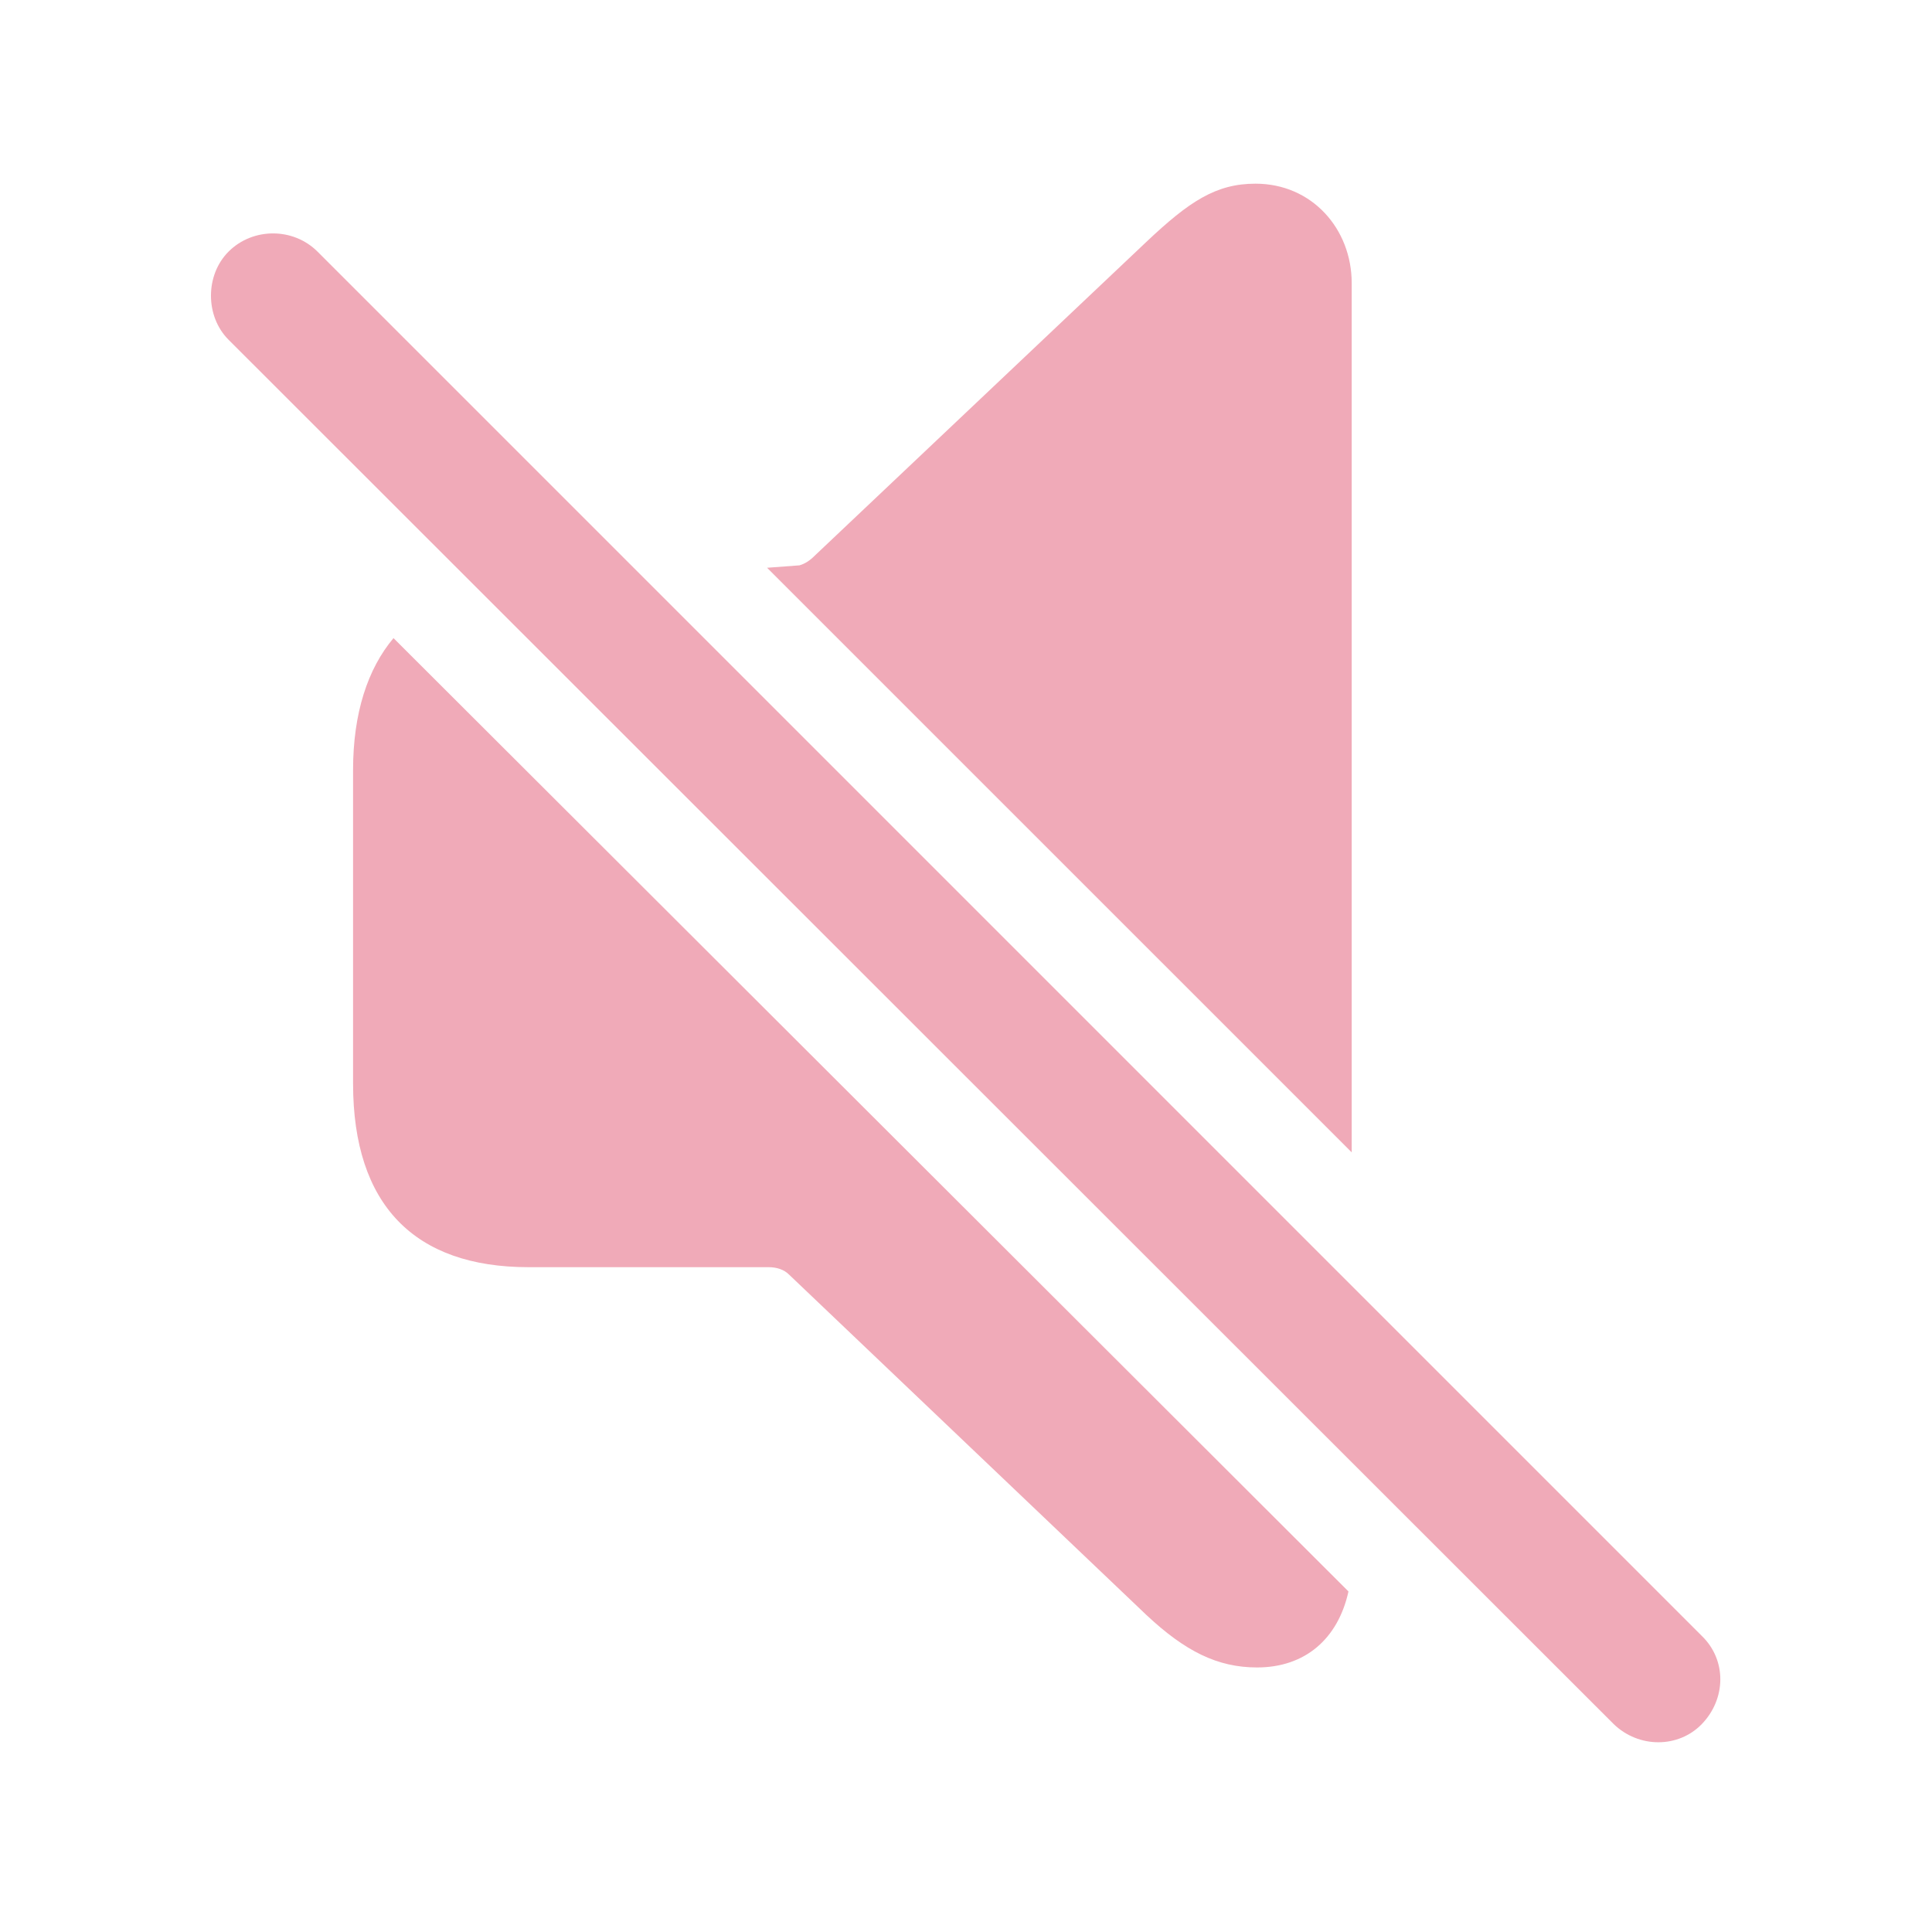
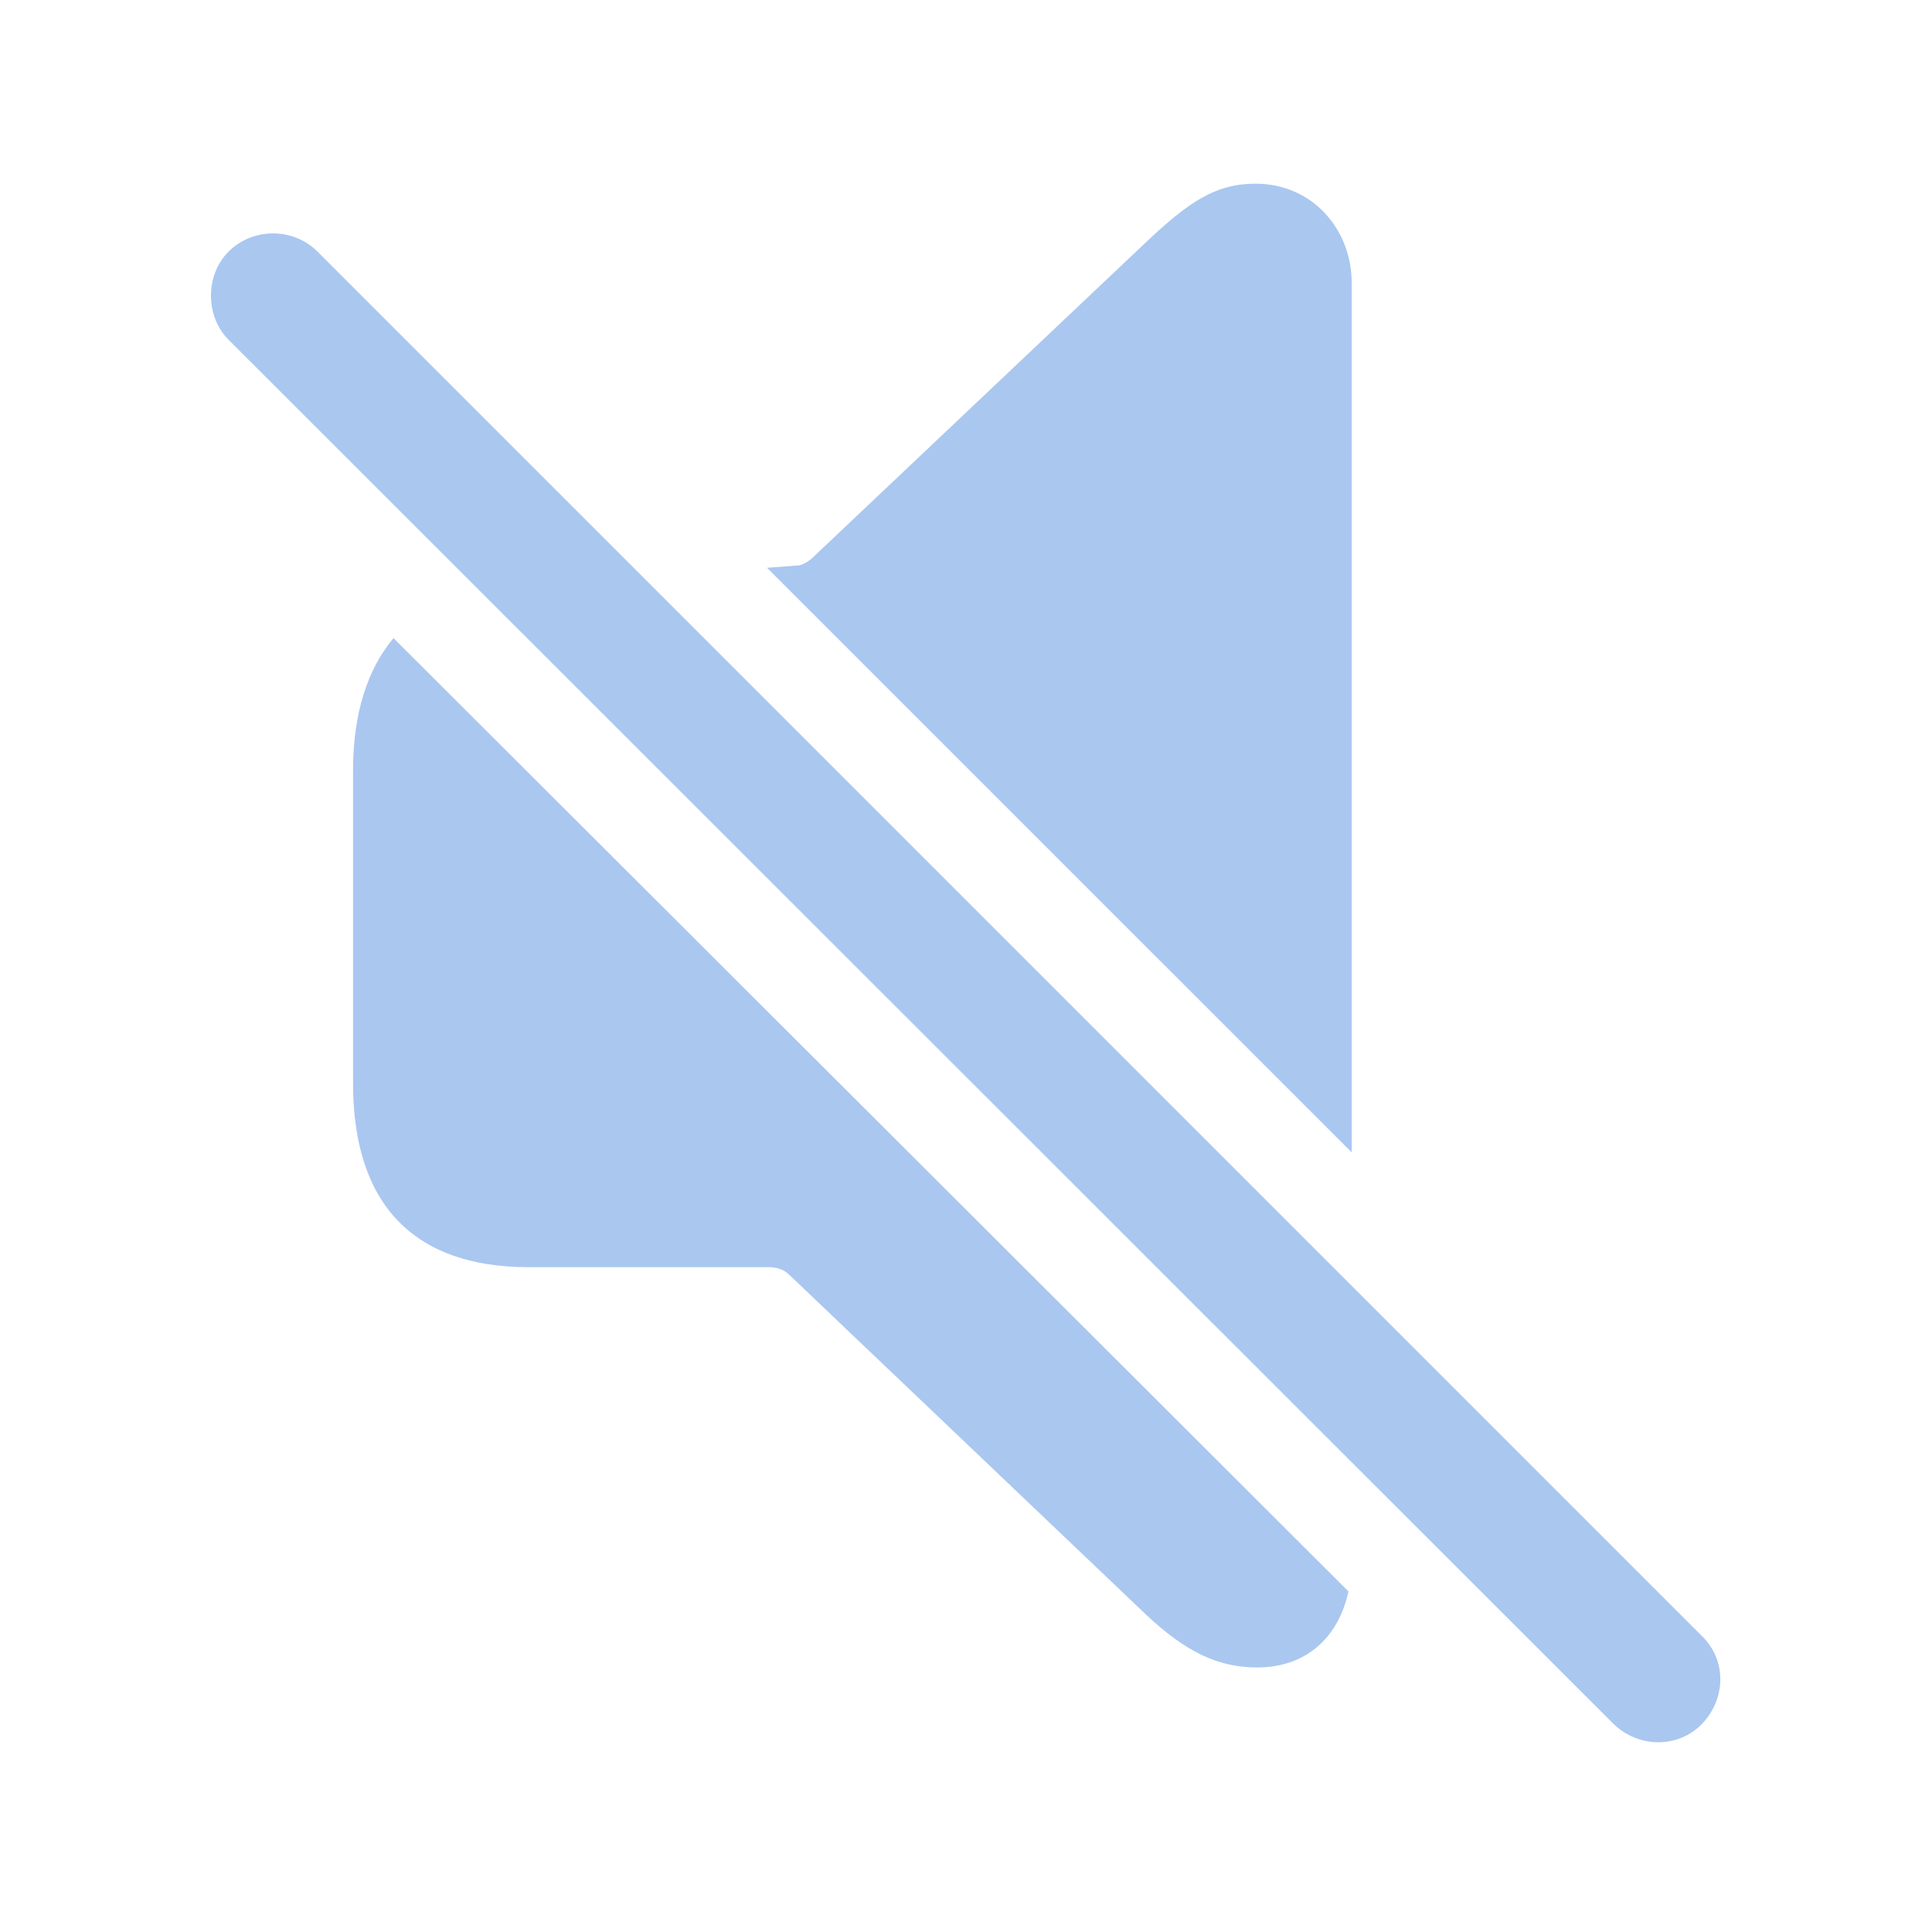
- <svg fill="#F0AAB8" width="120px" height="120px" viewBox="0 0 56 56">
+ <svg fill="#AAC7F0" width="120px" height="120px" viewBox="0 0 56 56">
  <path d="M 39.18 33.402 L 39.18 8.207 C 39.18 6.637 38.031 5.324 36.391 5.324 C 35.242 5.324 34.469 5.84 33.227 7.012 L 23.617 16.105 C 23.477 16.246 23.336 16.34 23.172 16.387 L 22.234 16.457 Z M 46.773 49.973 C 47.5 50.676 48.648 50.676 49.328 49.973 C 50.031 49.246 50.055 48.121 49.328 47.418 L 9.203 7.293 C 8.5 6.59 7.328 6.59 6.625 7.293 C 5.945 7.973 5.945 9.168 6.625 9.848 Z M 36.437 48.332 C 37.82 48.332 38.781 47.512 39.086 46.129 L 11.406 18.496 C 10.656 19.387 10.234 20.676 10.234 22.316 L 10.234 31.41 C 10.234 34.926 12.015 36.73 15.32 36.73 L 22.281 36.73 C 22.515 36.73 22.727 36.801 22.867 36.941 L 33.227 46.809 C 34.352 47.863 35.289 48.332 36.437 48.332 Z" />
</svg>
